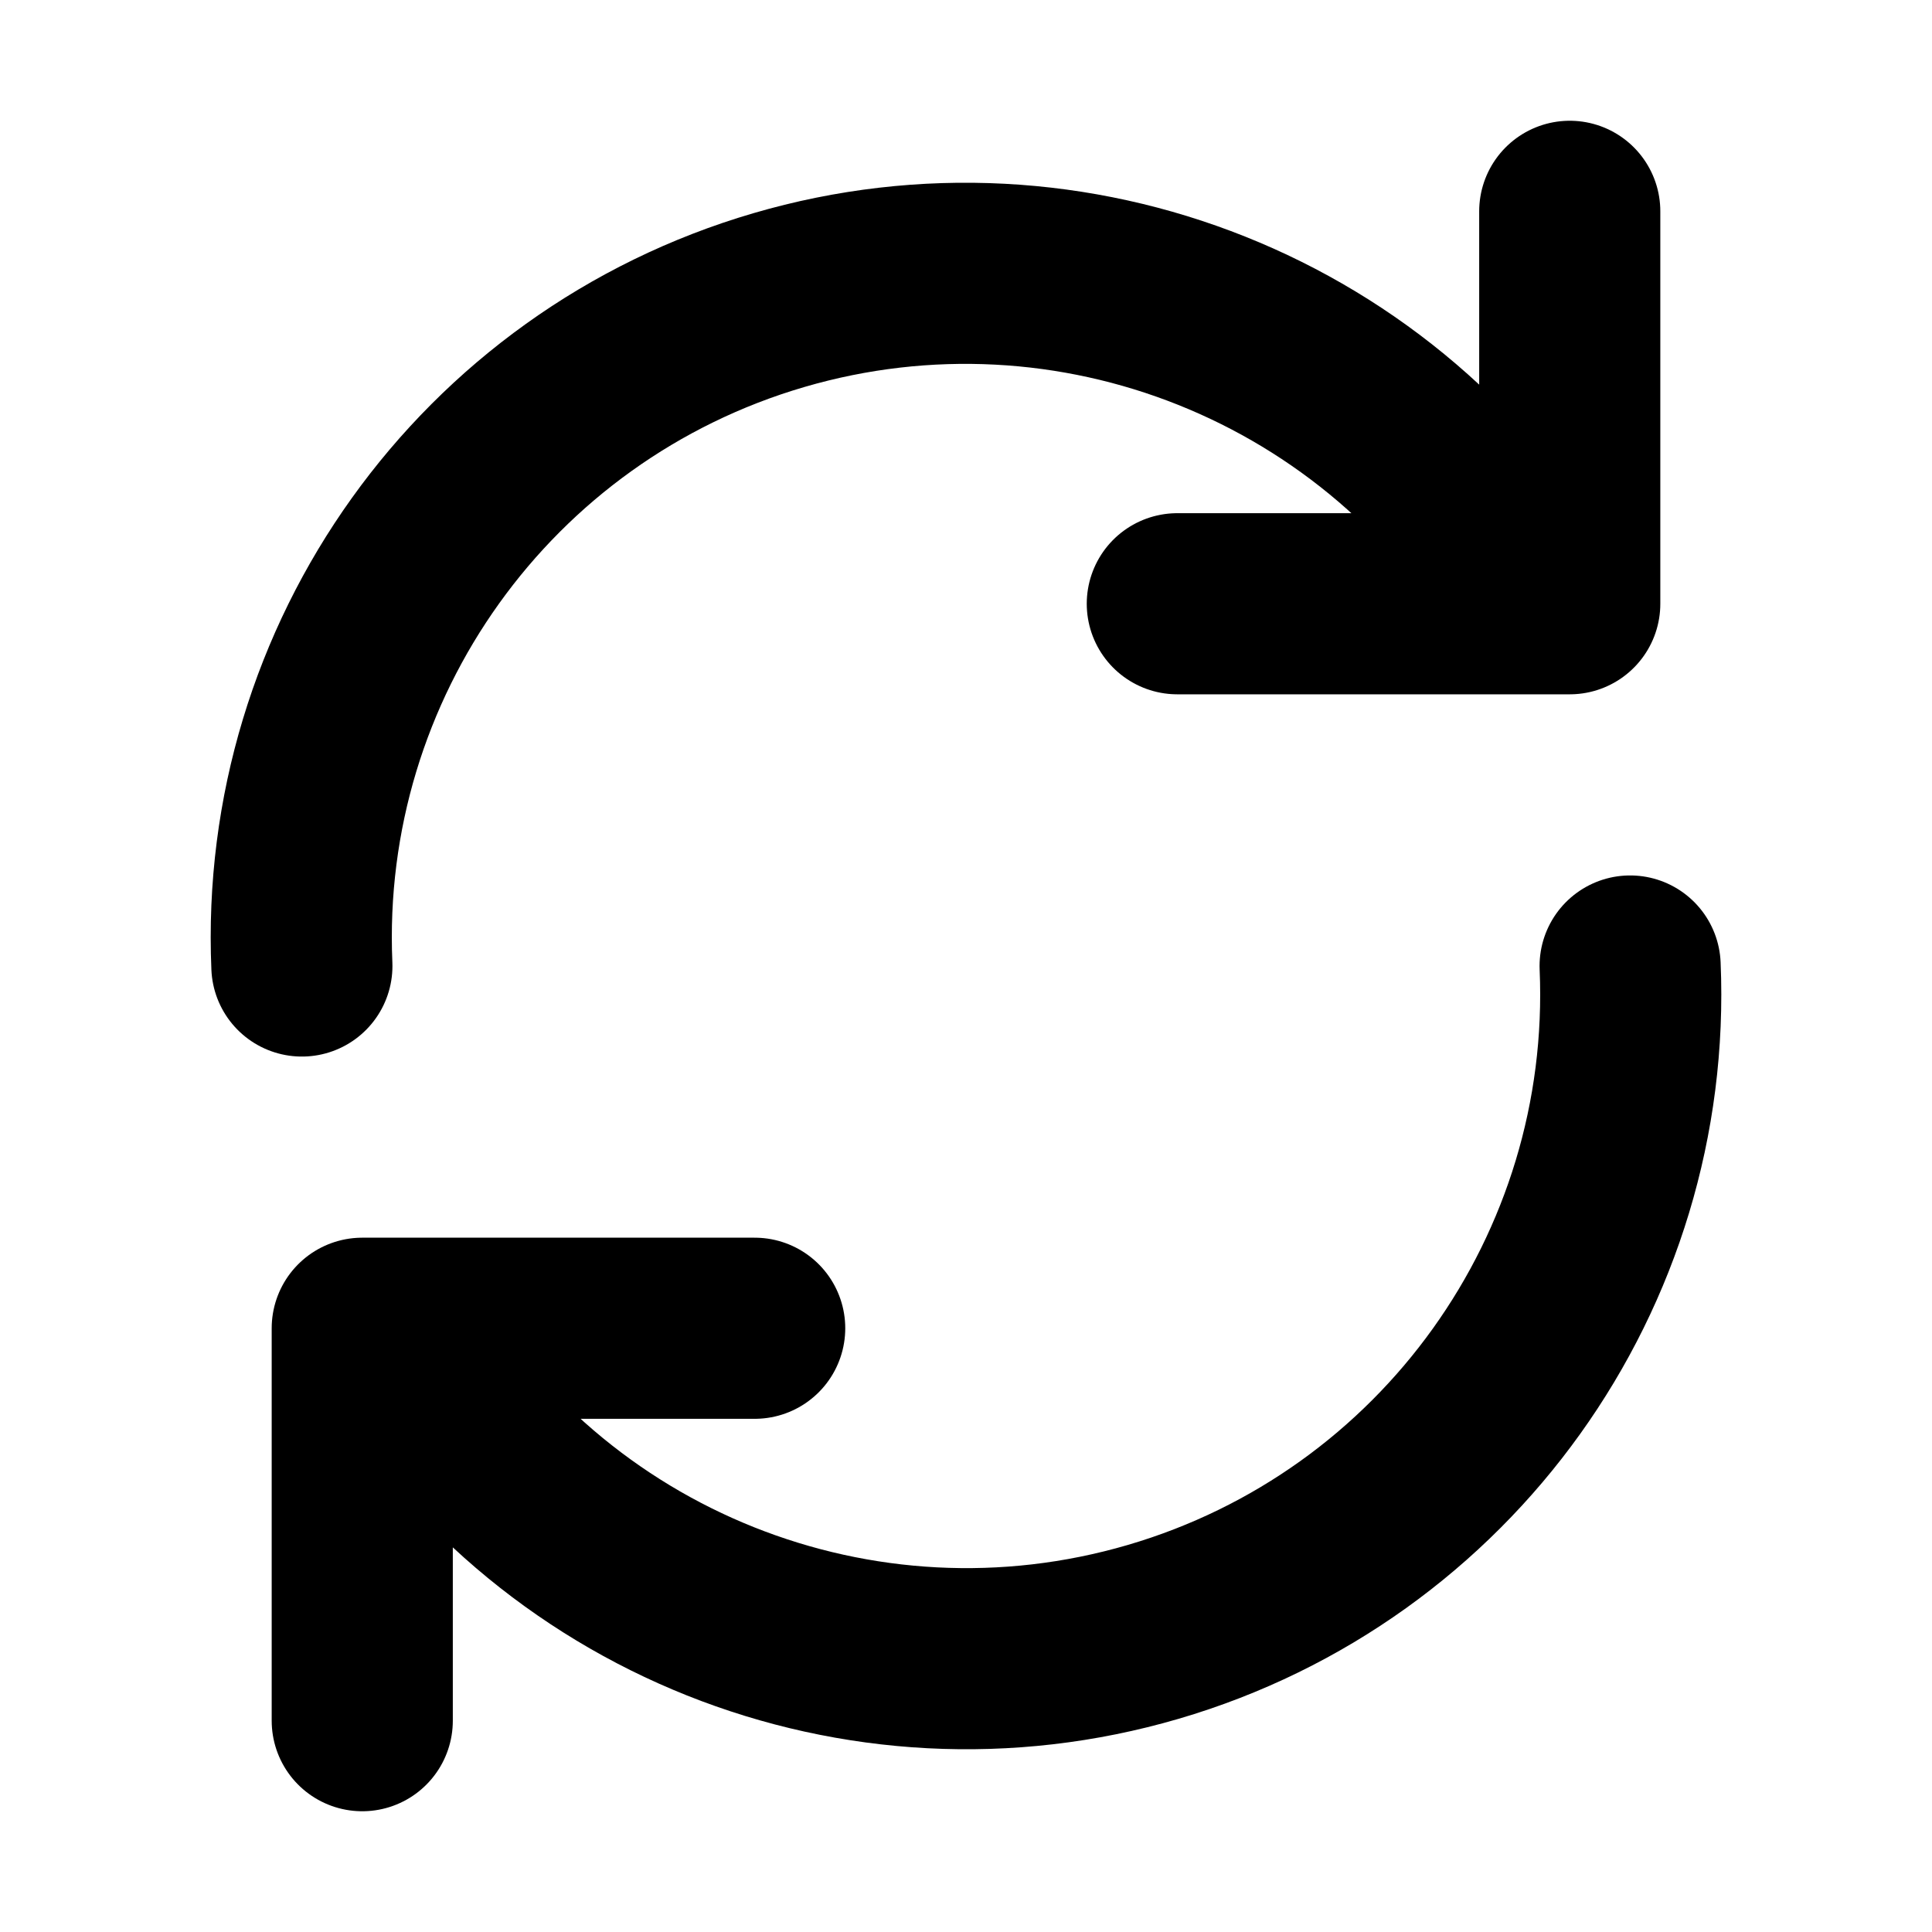
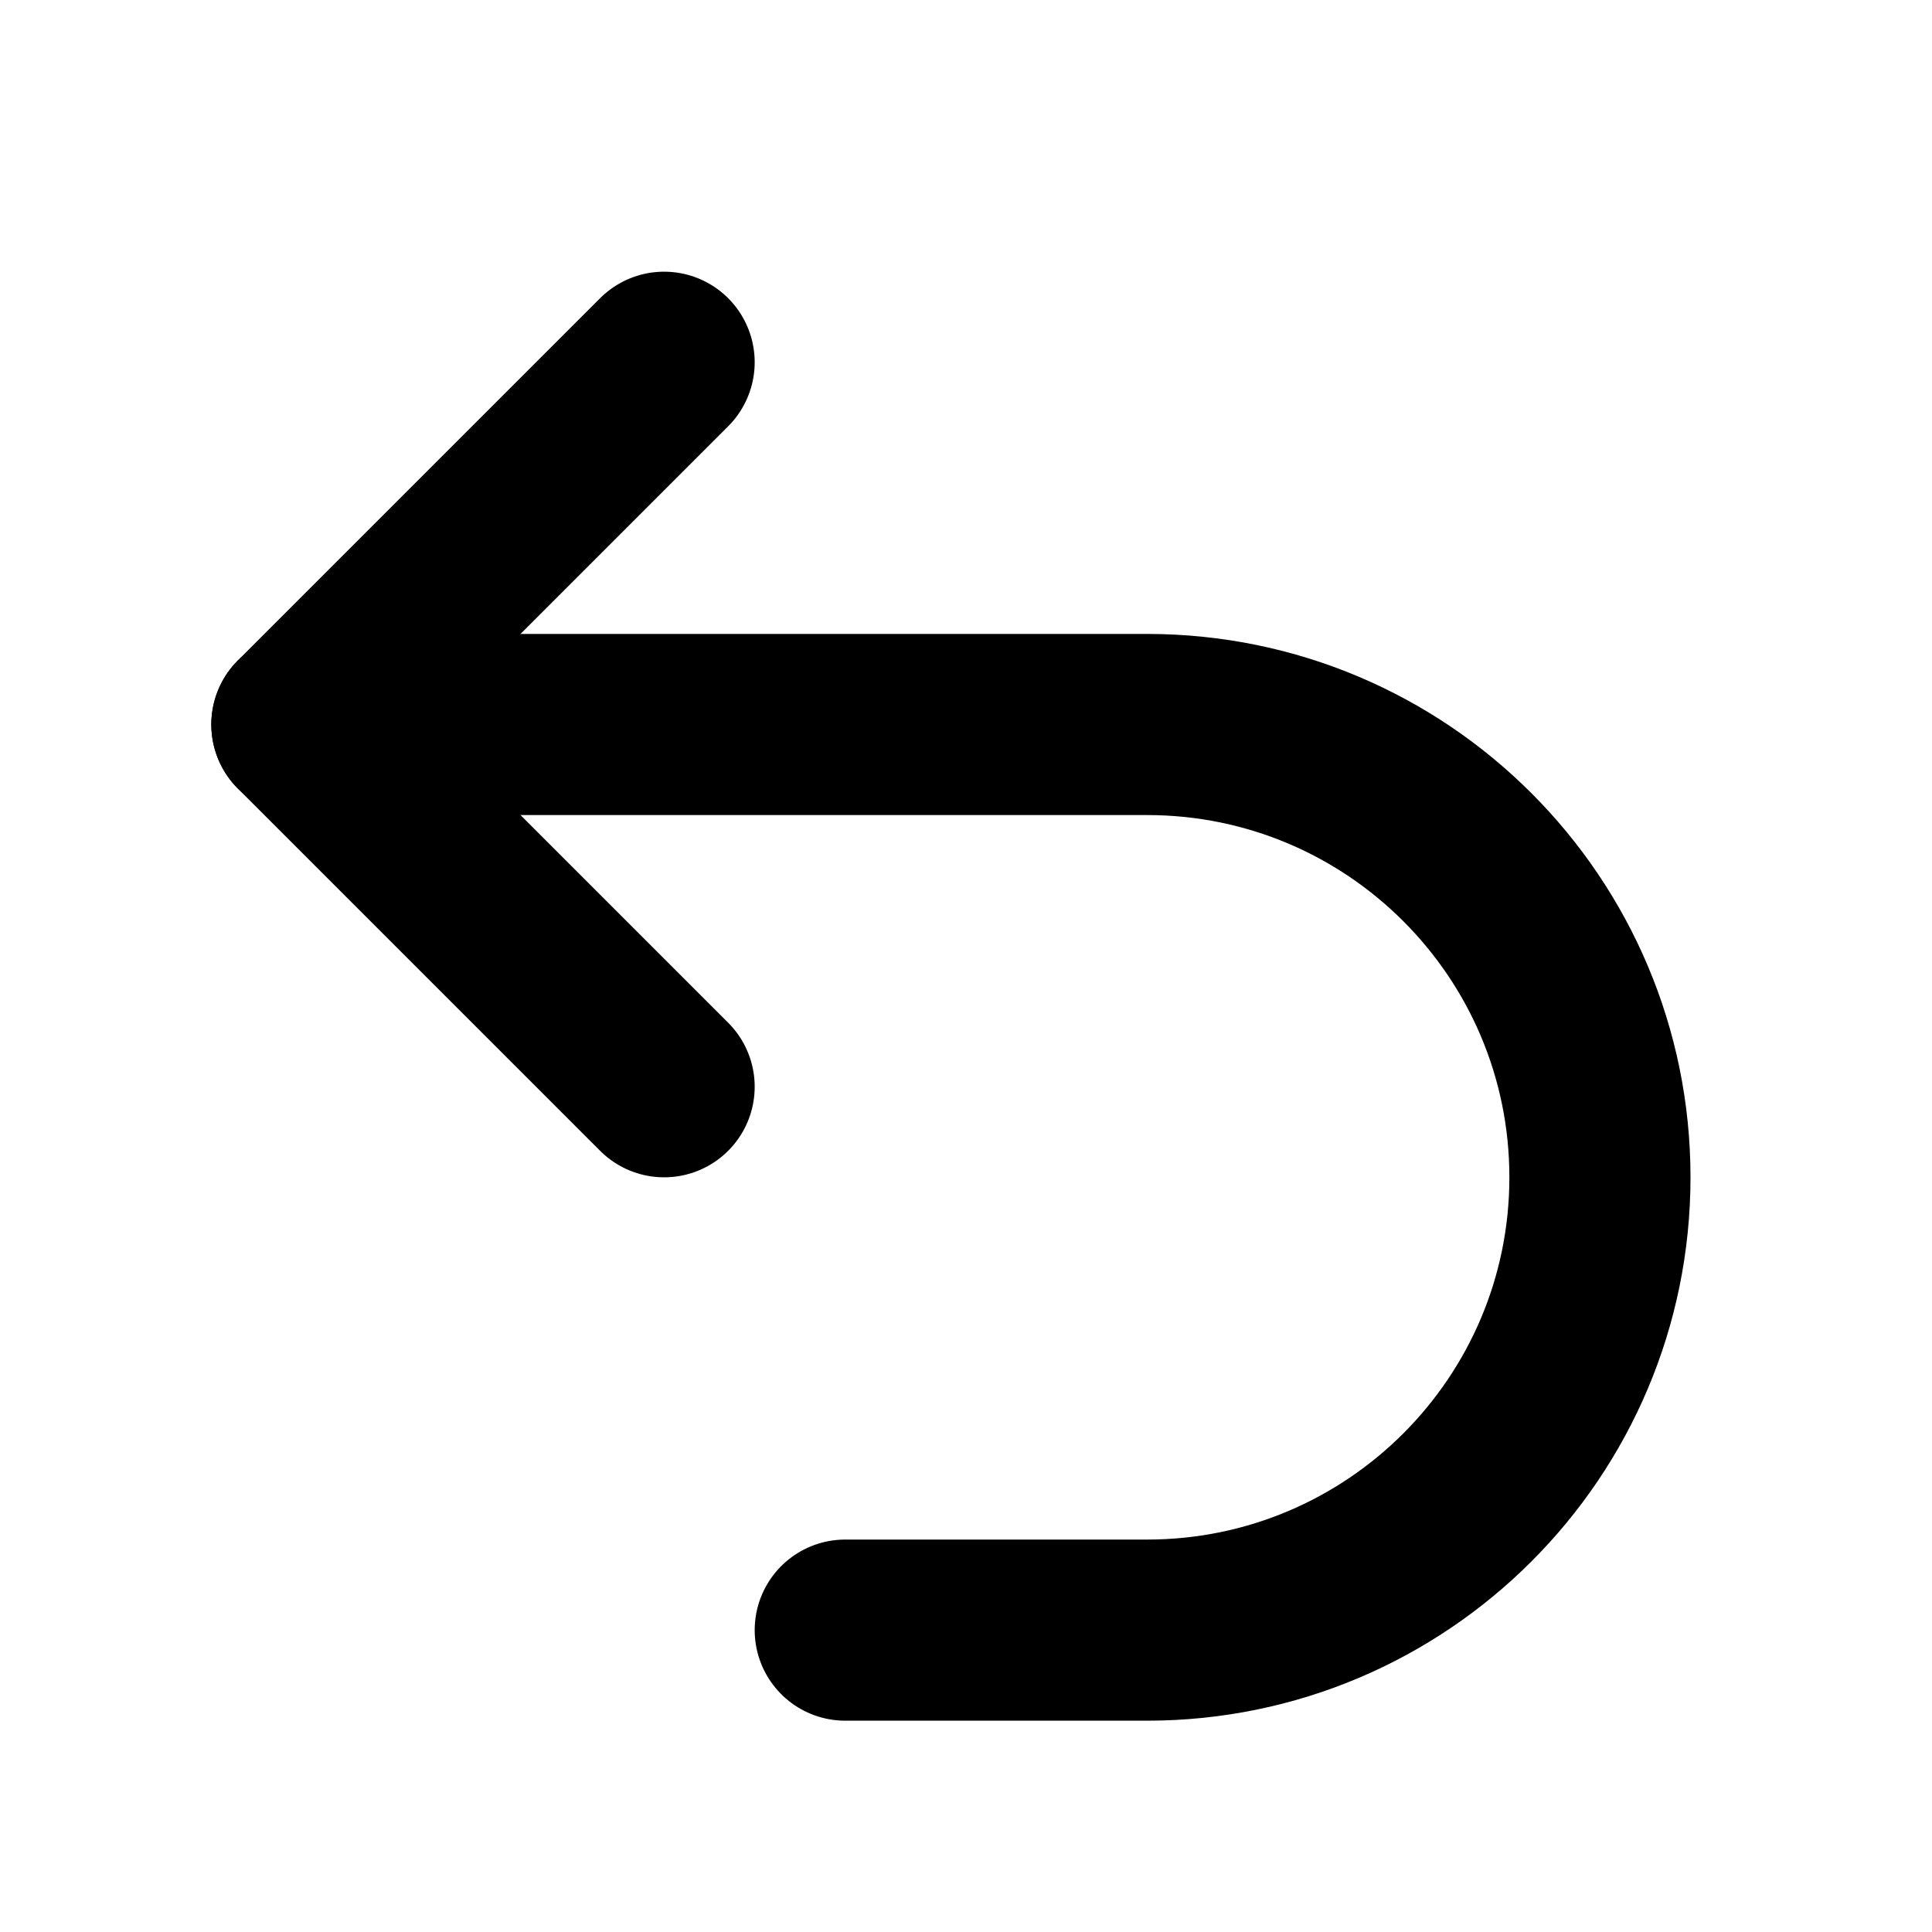
<svg xmlns="http://www.w3.org/2000/svg" viewBox="0 0 16 16" fill="none" stroke="currentColor" stroke-width="1.5" stroke-linecap="round" stroke-linejoin="round" aria-hidden="true">
-   <path d="M2.5 8a5.5 5.5 0 0 1 10.25-3M13 1.75V5H9.75M13.5 8a5.5 5.5 0 0 1-10.25 3M3 14.25V11h3.25" />
+   <path d="M5.5 3 2.5 6l3 3" />
+   <path d="M2.5 6h7a3.75 3.75 0 0 1 0 7.5H7" />
</svg>
